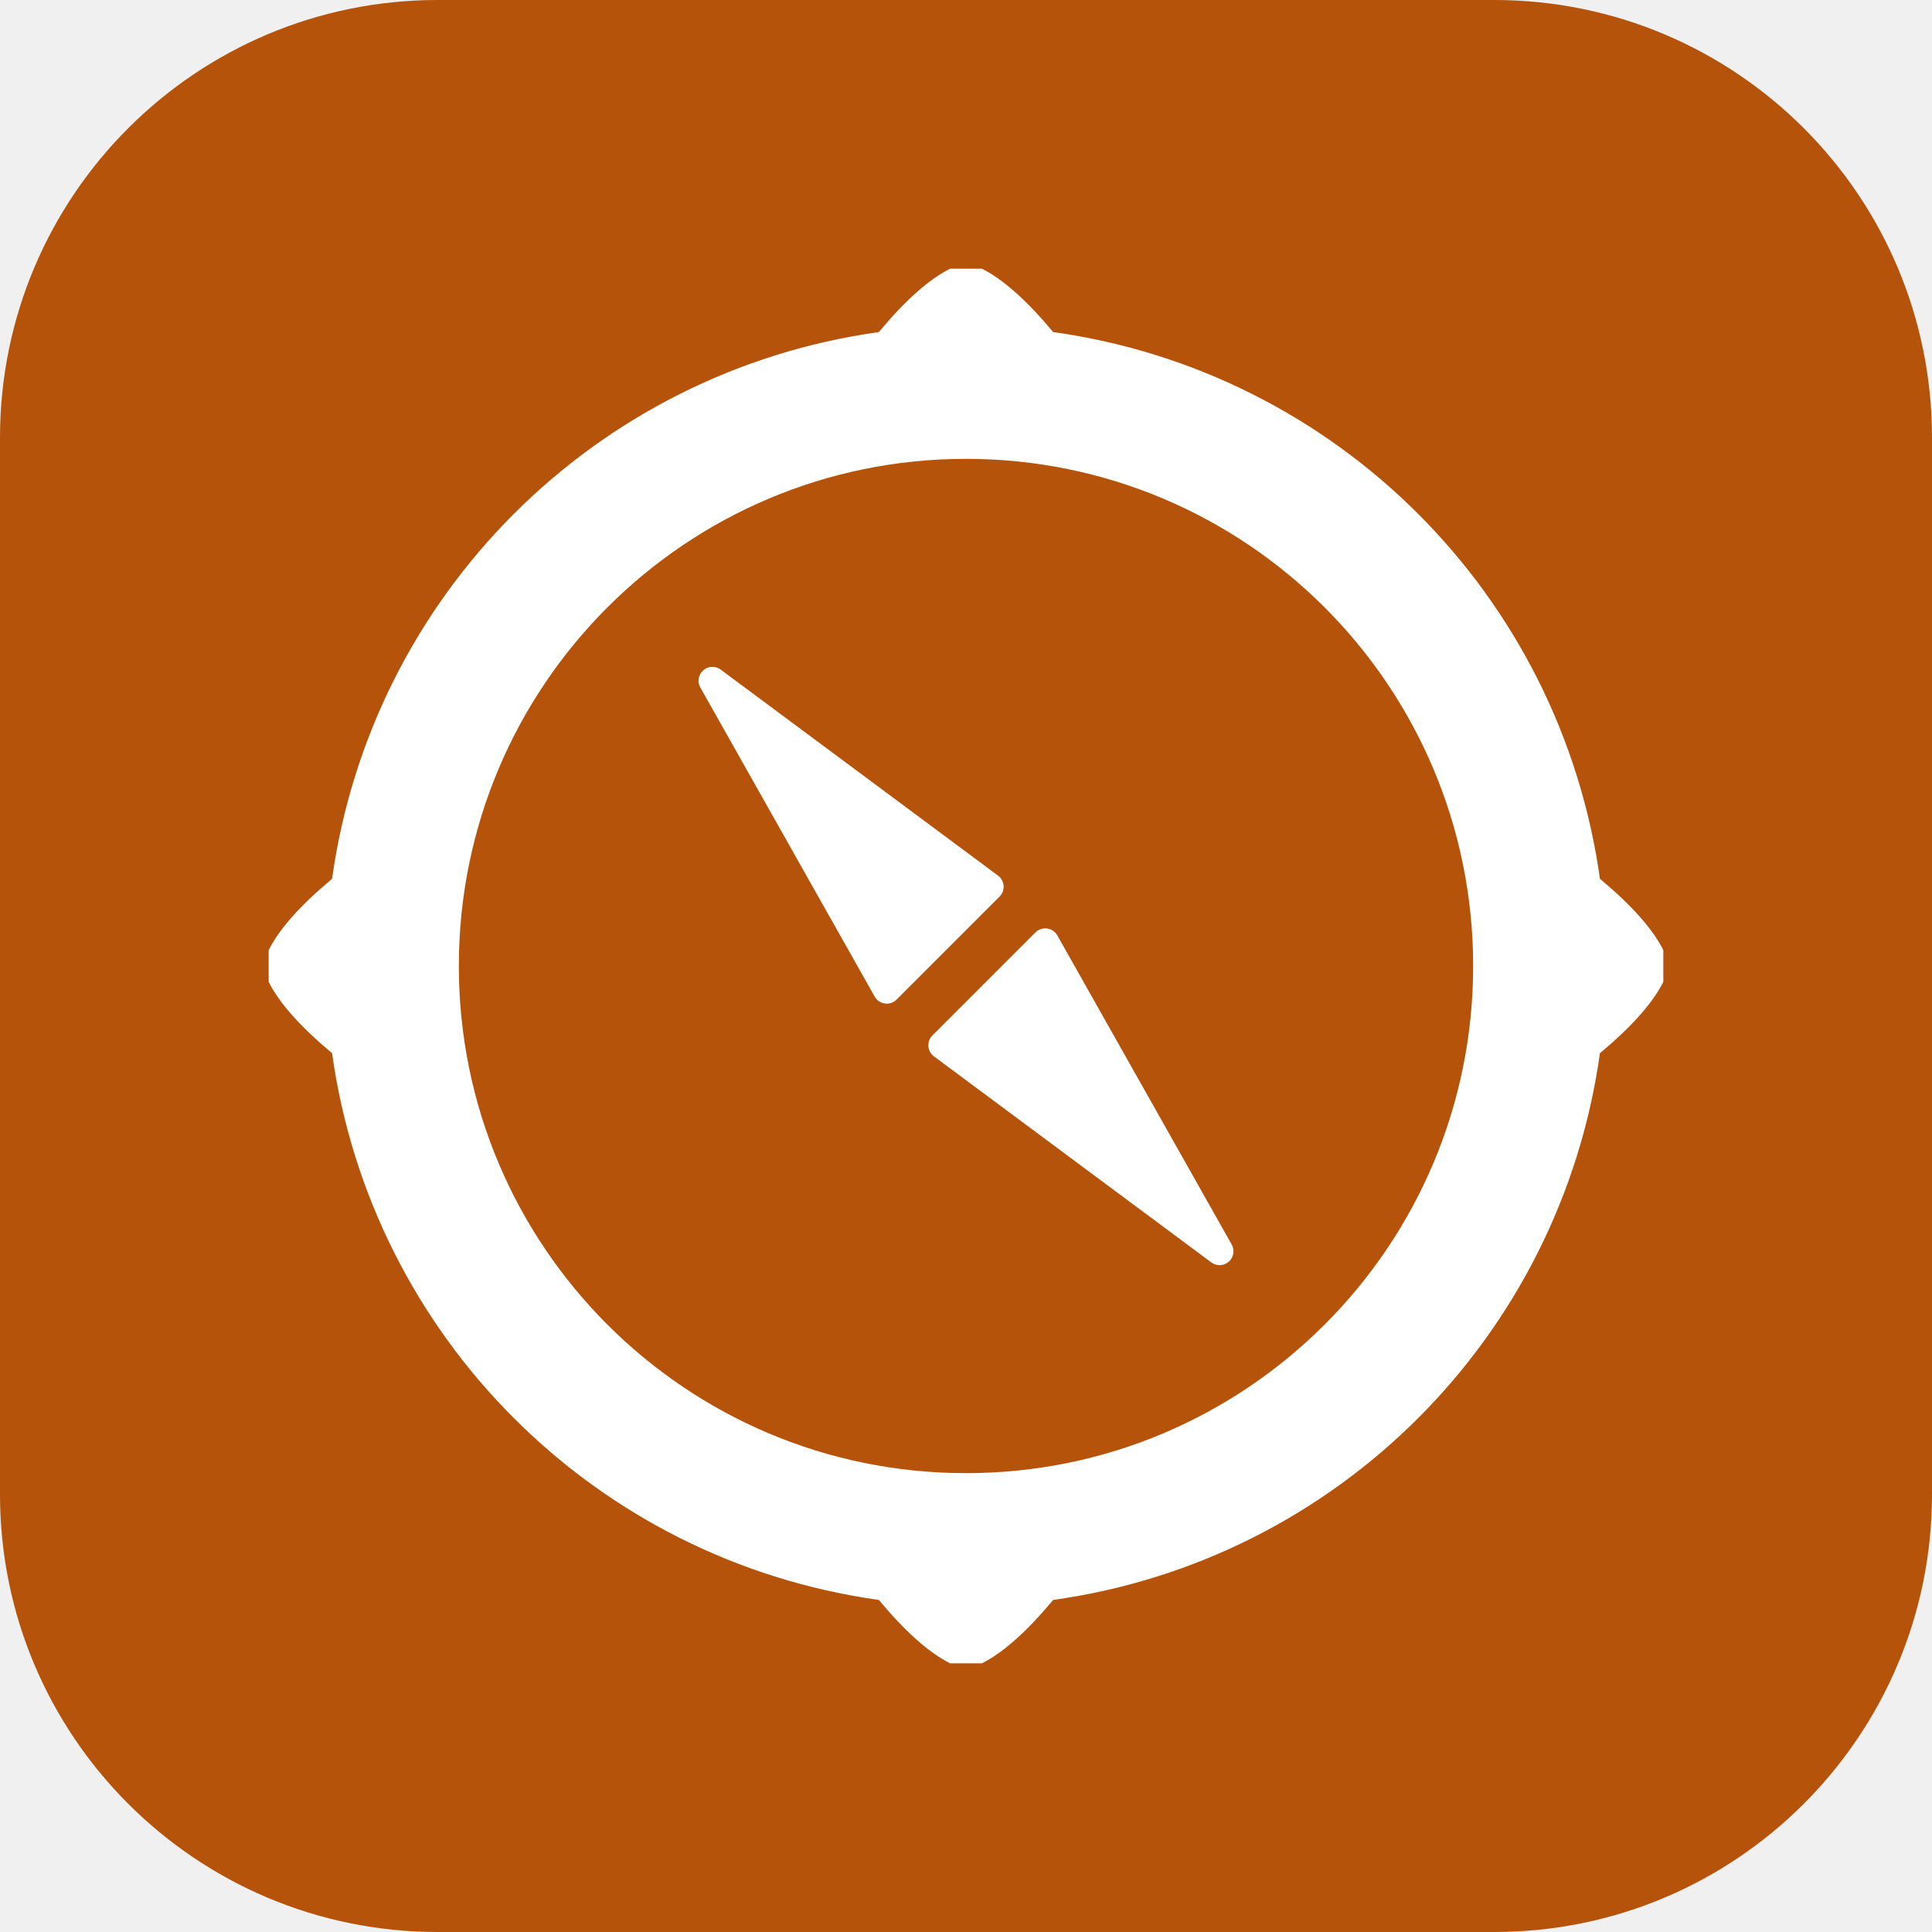
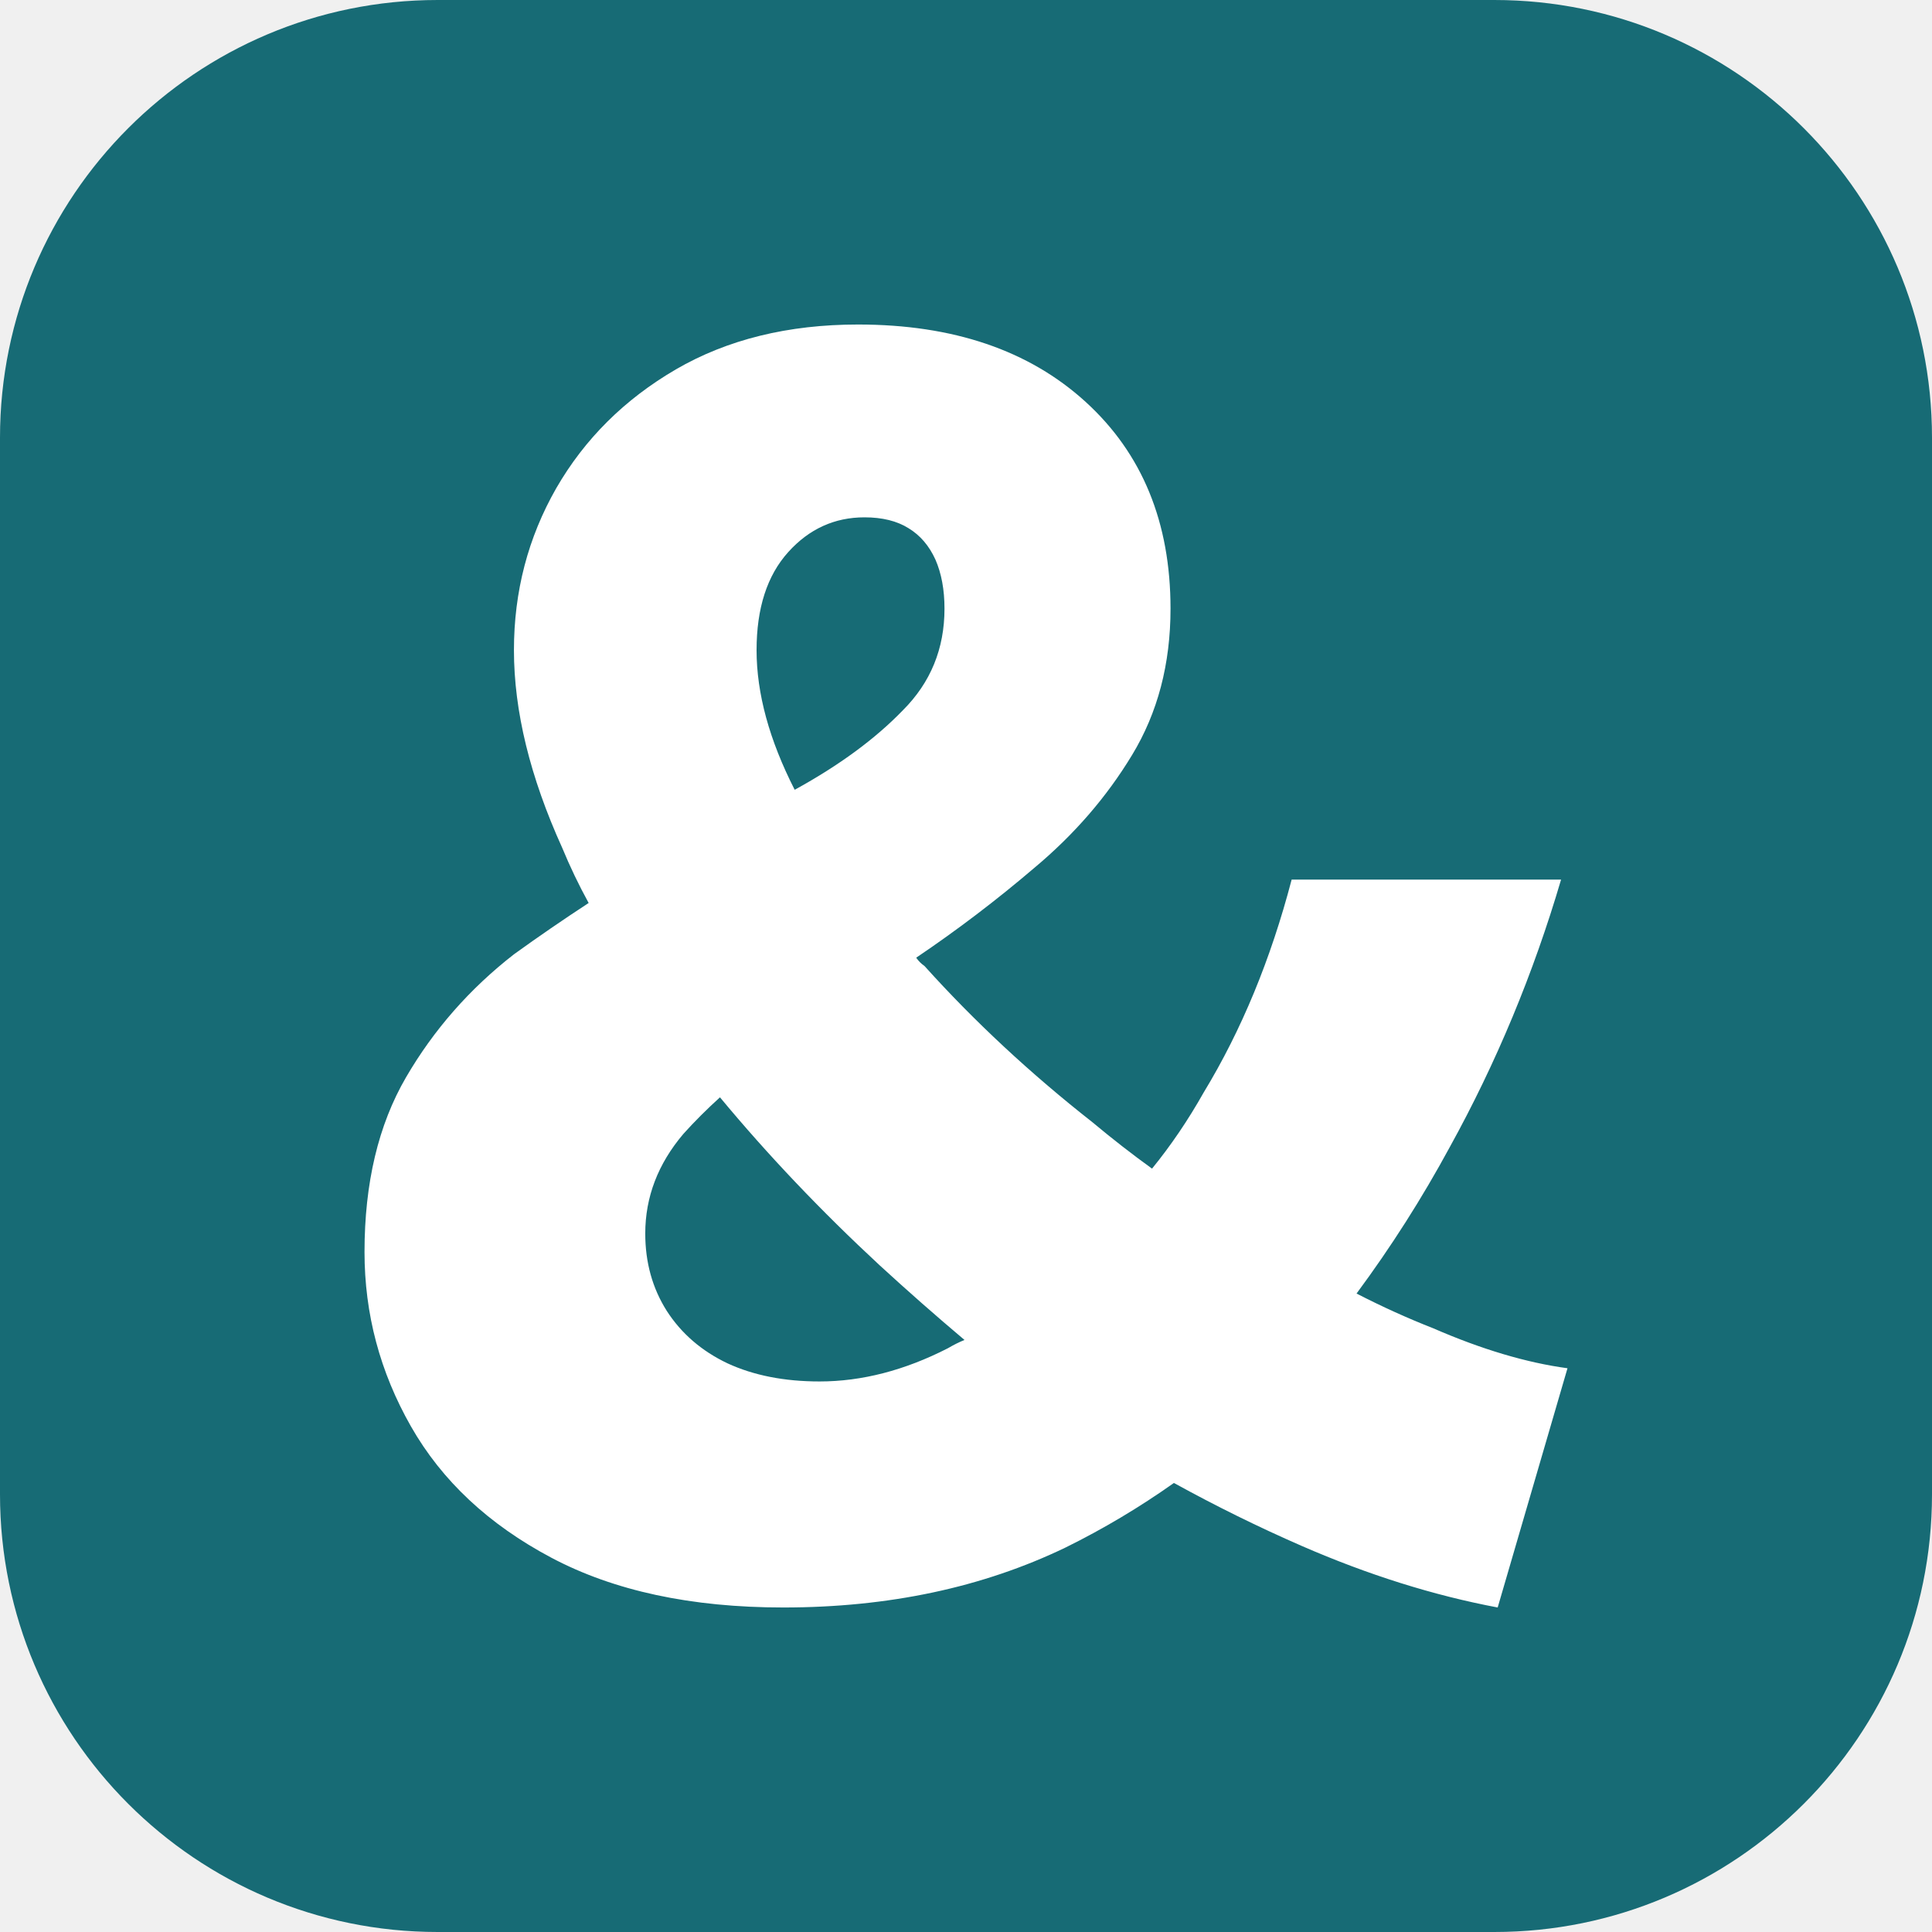
<svg xmlns="http://www.w3.org/2000/svg" viewBox="0 0 512 512">
-   <rect width="512" height="512" rx="116" fill="#b45309" />
-   <g transform="translate(46 46) scale(2.1)" fill="#fff">
-     <path fill-rule="evenodd" d="M98 12H102Q106 14 111 20A81 81 0 0 1 180 89Q186 94 188 98V102Q186 106 180 111A81 81 0 0 1 111 180Q106 186 102 188H98Q94 186 89 180A81 81 0 0 1 20 111Q14 106 12 102V98Q14 94 20 89A81 81 0 0 1 89 20Q94 14 98 12ZM100 36A64 64 0 1 0 100 164A64 64 0 1 0 100 36Z" />
-     <polygon points="68,64 103,90 90,103" stroke="#fff" stroke-width="3.5" stroke-linejoin="round" />
-     <polygon points="132,136 97,110 110,97" stroke="#fff" stroke-width="3.5" stroke-linejoin="round" />
-   </g>
+   <rect width="512" height="512" rx="116" fill="#176b75" />
+   <path d="M207.6 426L207.6 426Q171.0 426 146.1 412.8Q121.2 399.6 108.9 378.0Q96.6 356.4 96.6 331.8L96.6 331.8Q96.6 304.4 107.6 285.5Q118.6 266.6 136.2 252.9L136.2 252.9Q145.9 245.9 156.0 239.3L156.0 239.3Q152.1 232.2 149.0 224.7L149.0 224.7Q136.2 196.5 136.2 172.3L136.2 172.3Q136.2 149.0 147.4 129.4Q158.7 109.8 179.1 97.9Q199.6 86 227.4 86L227.4 86Q265.2 86 287.7 106.5Q310.2 127.0 310.2 161.3L310.2 161.3Q310.2 183.3 300.0 200.1Q289.9 216.8 274.1 230.0L274.1 230.0Q259.1 242.8 242.8 253.8L242.8 253.8Q243.7 255.1 245.0 256L245.0 256Q264.8 278.0 289.5 297.4L289.5 297.4Q297.4 304.0 305.3 309.7L305.3 309.7Q312.8 300.5 319.0 289.5L319.0 289.5Q334.0 264.8 342.3 233.1L342.3 233.1L413.7 233.1Q402.7 270.5 384.2 304.0L384.2 304.0Q373.2 324.3 359.5 342.8L359.5 342.8Q369.6 348.0 379.8 352.0L379.8 352.0Q399.1 360.4 415.4 362.6L415.4 362.6L396.9 426Q371.4 421.2 345.0 409.7L345.0 409.7Q327.8 402.2 311.1 393.0L311.1 393.0Q297.4 402.7 282.4 410.1L282.4 410.1Q249.4 426 207.6 426ZM190.8 290.8L190.8 290.8Q185.5 295.6 181.1 300.5L181.1 300.5Q171.0 312.4 171.0 326.9L171.0 326.9Q171.0 338.4 176.7 347.4Q182.5 356.4 192.8 361.3Q203.2 366.1 217.2 366.1L217.2 366.1Q234.0 366.1 251.2 357.3L251.2 357.3Q253.4 356.0 255.6 355.1L255.6 355.1Q244.1 345.4 233.1 335.3L233.1 335.3Q209.8 313.7 190.8 290.8ZM210.6 209.3L210.6 209.3Q228.3 199.6 239.3 188.2L239.3 188.2Q250.3 177.2 250.3 161.3L250.3 161.3Q250.3 153.8 247.9 148.3Q245.4 142.8 240.8 140.0Q236.2 137.1 229.1 137.1L229.1 137.1Q217.2 137.1 208.9 146.3Q200.5 155.6 200.5 172.3L200.5 172.3Q200.5 189.5 210.6 209.3Z" fill="#fff" />
</svg>
